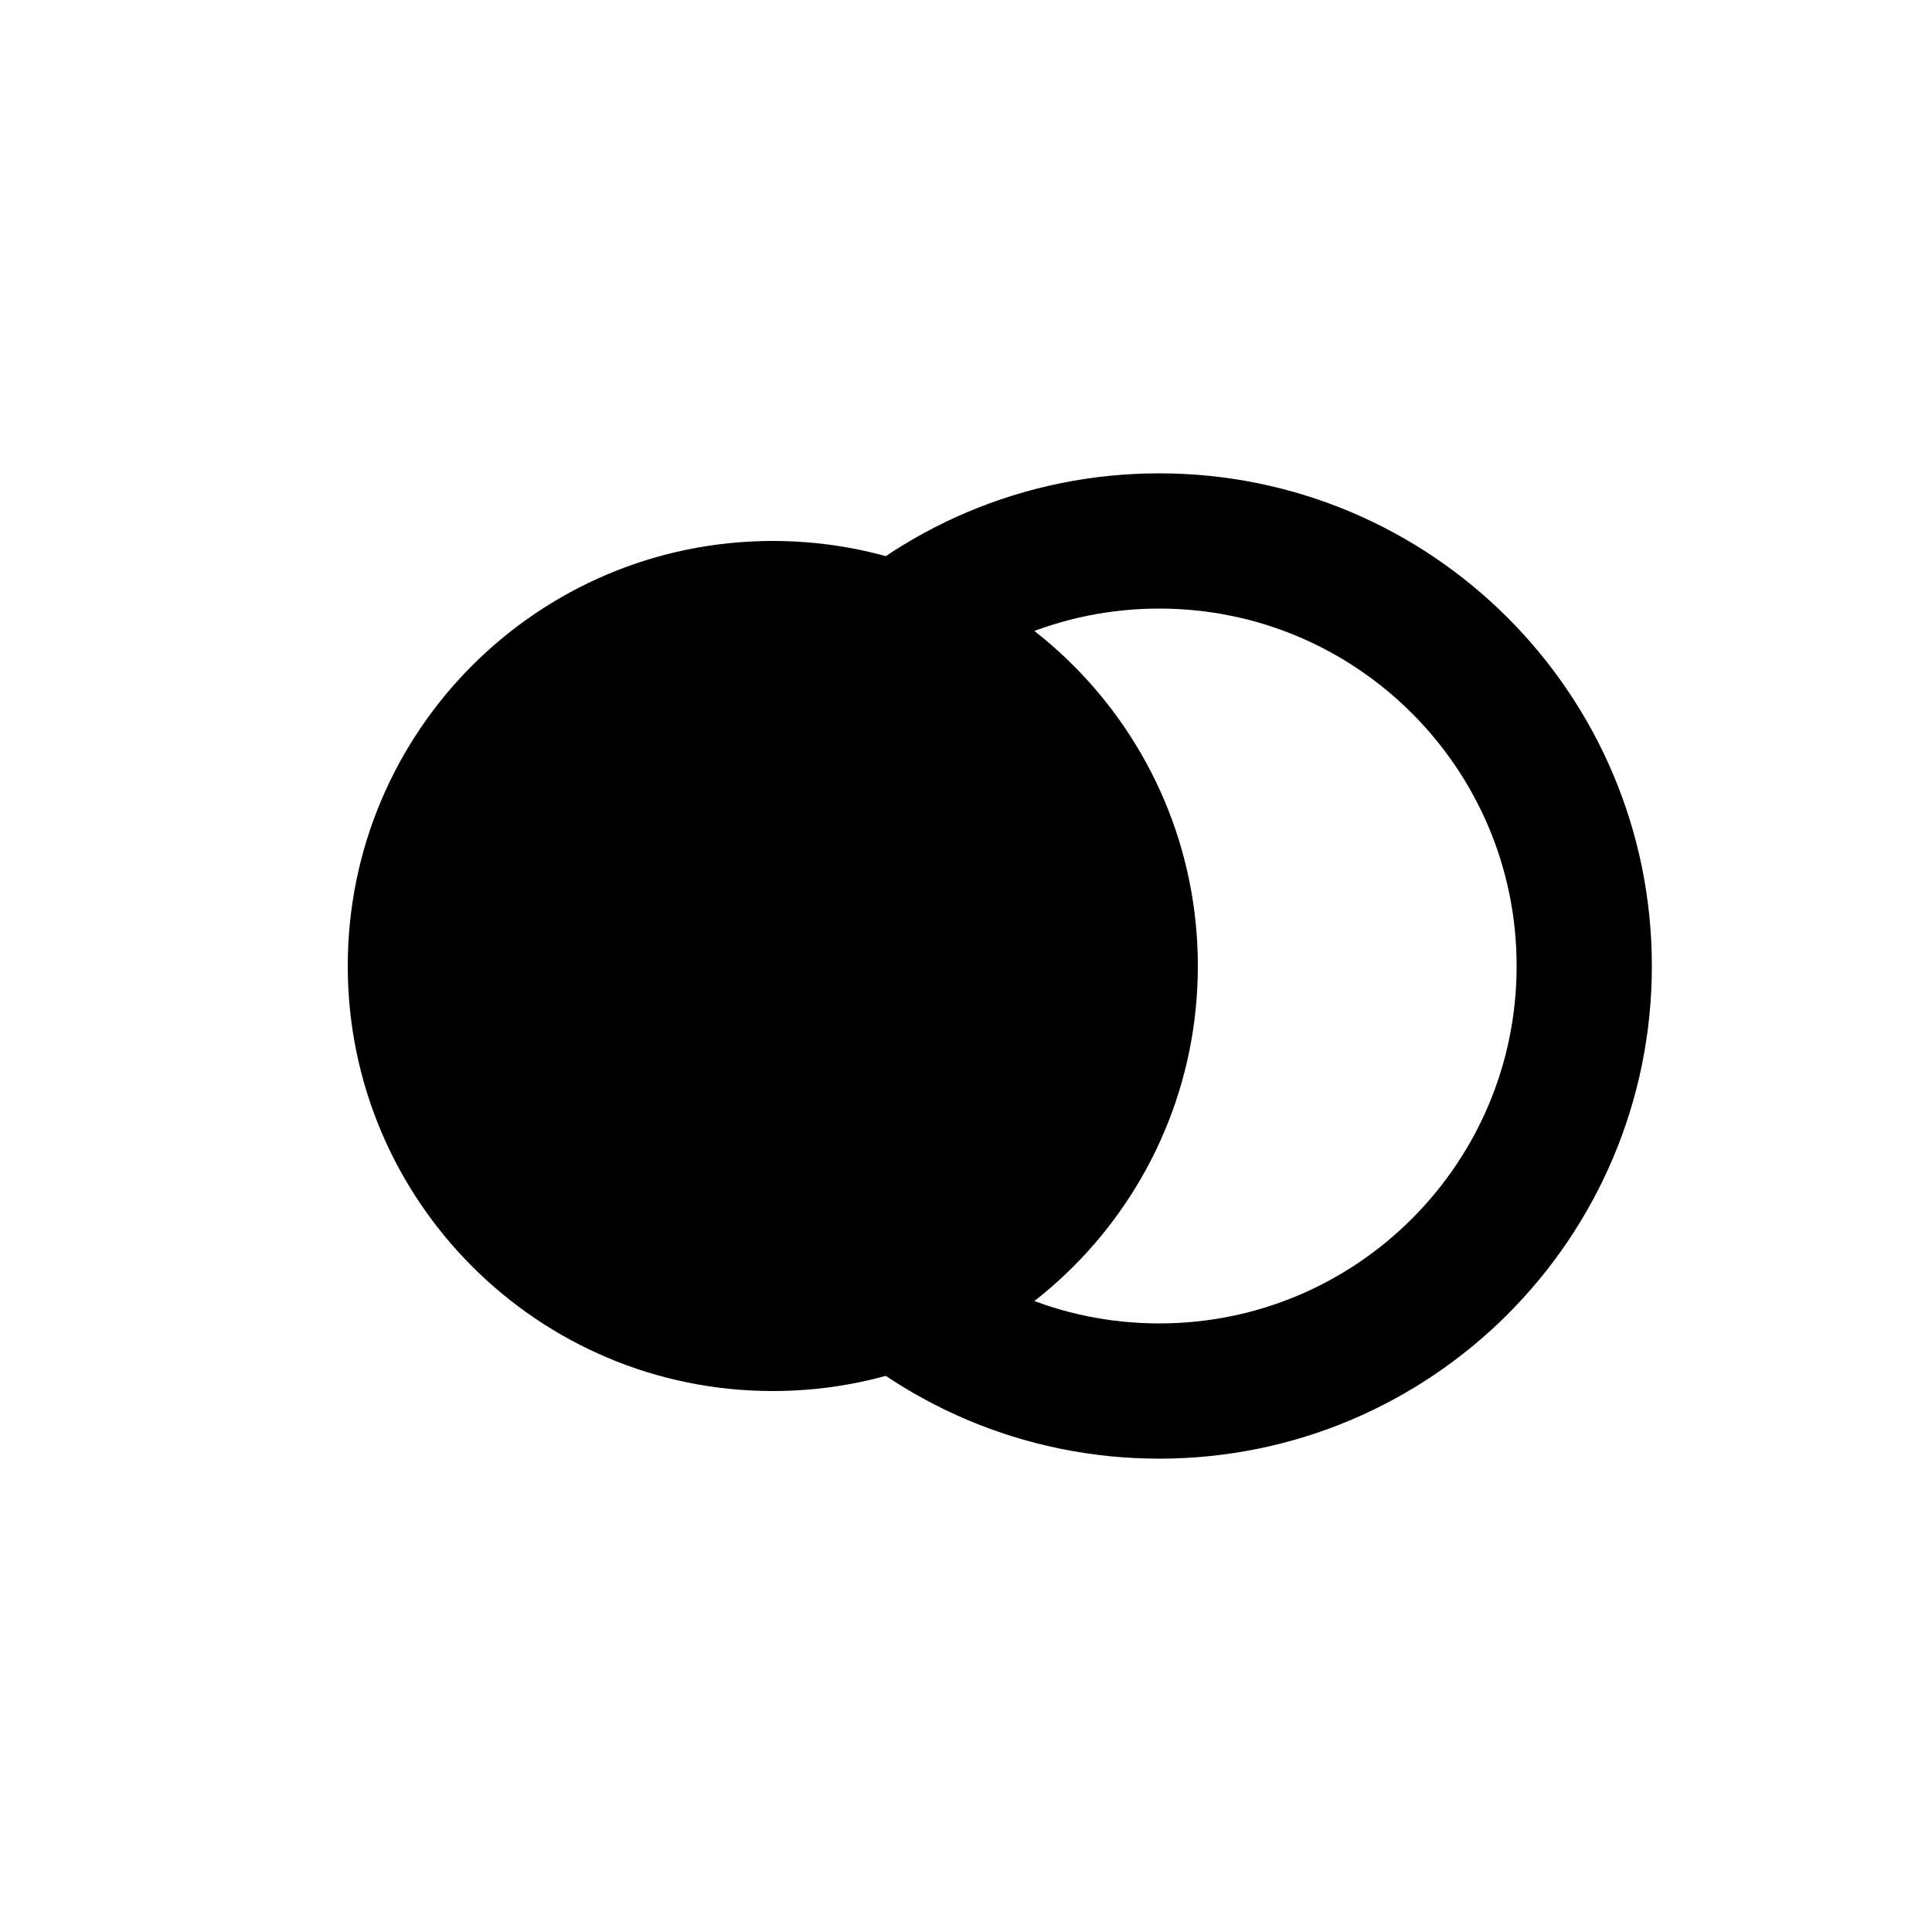
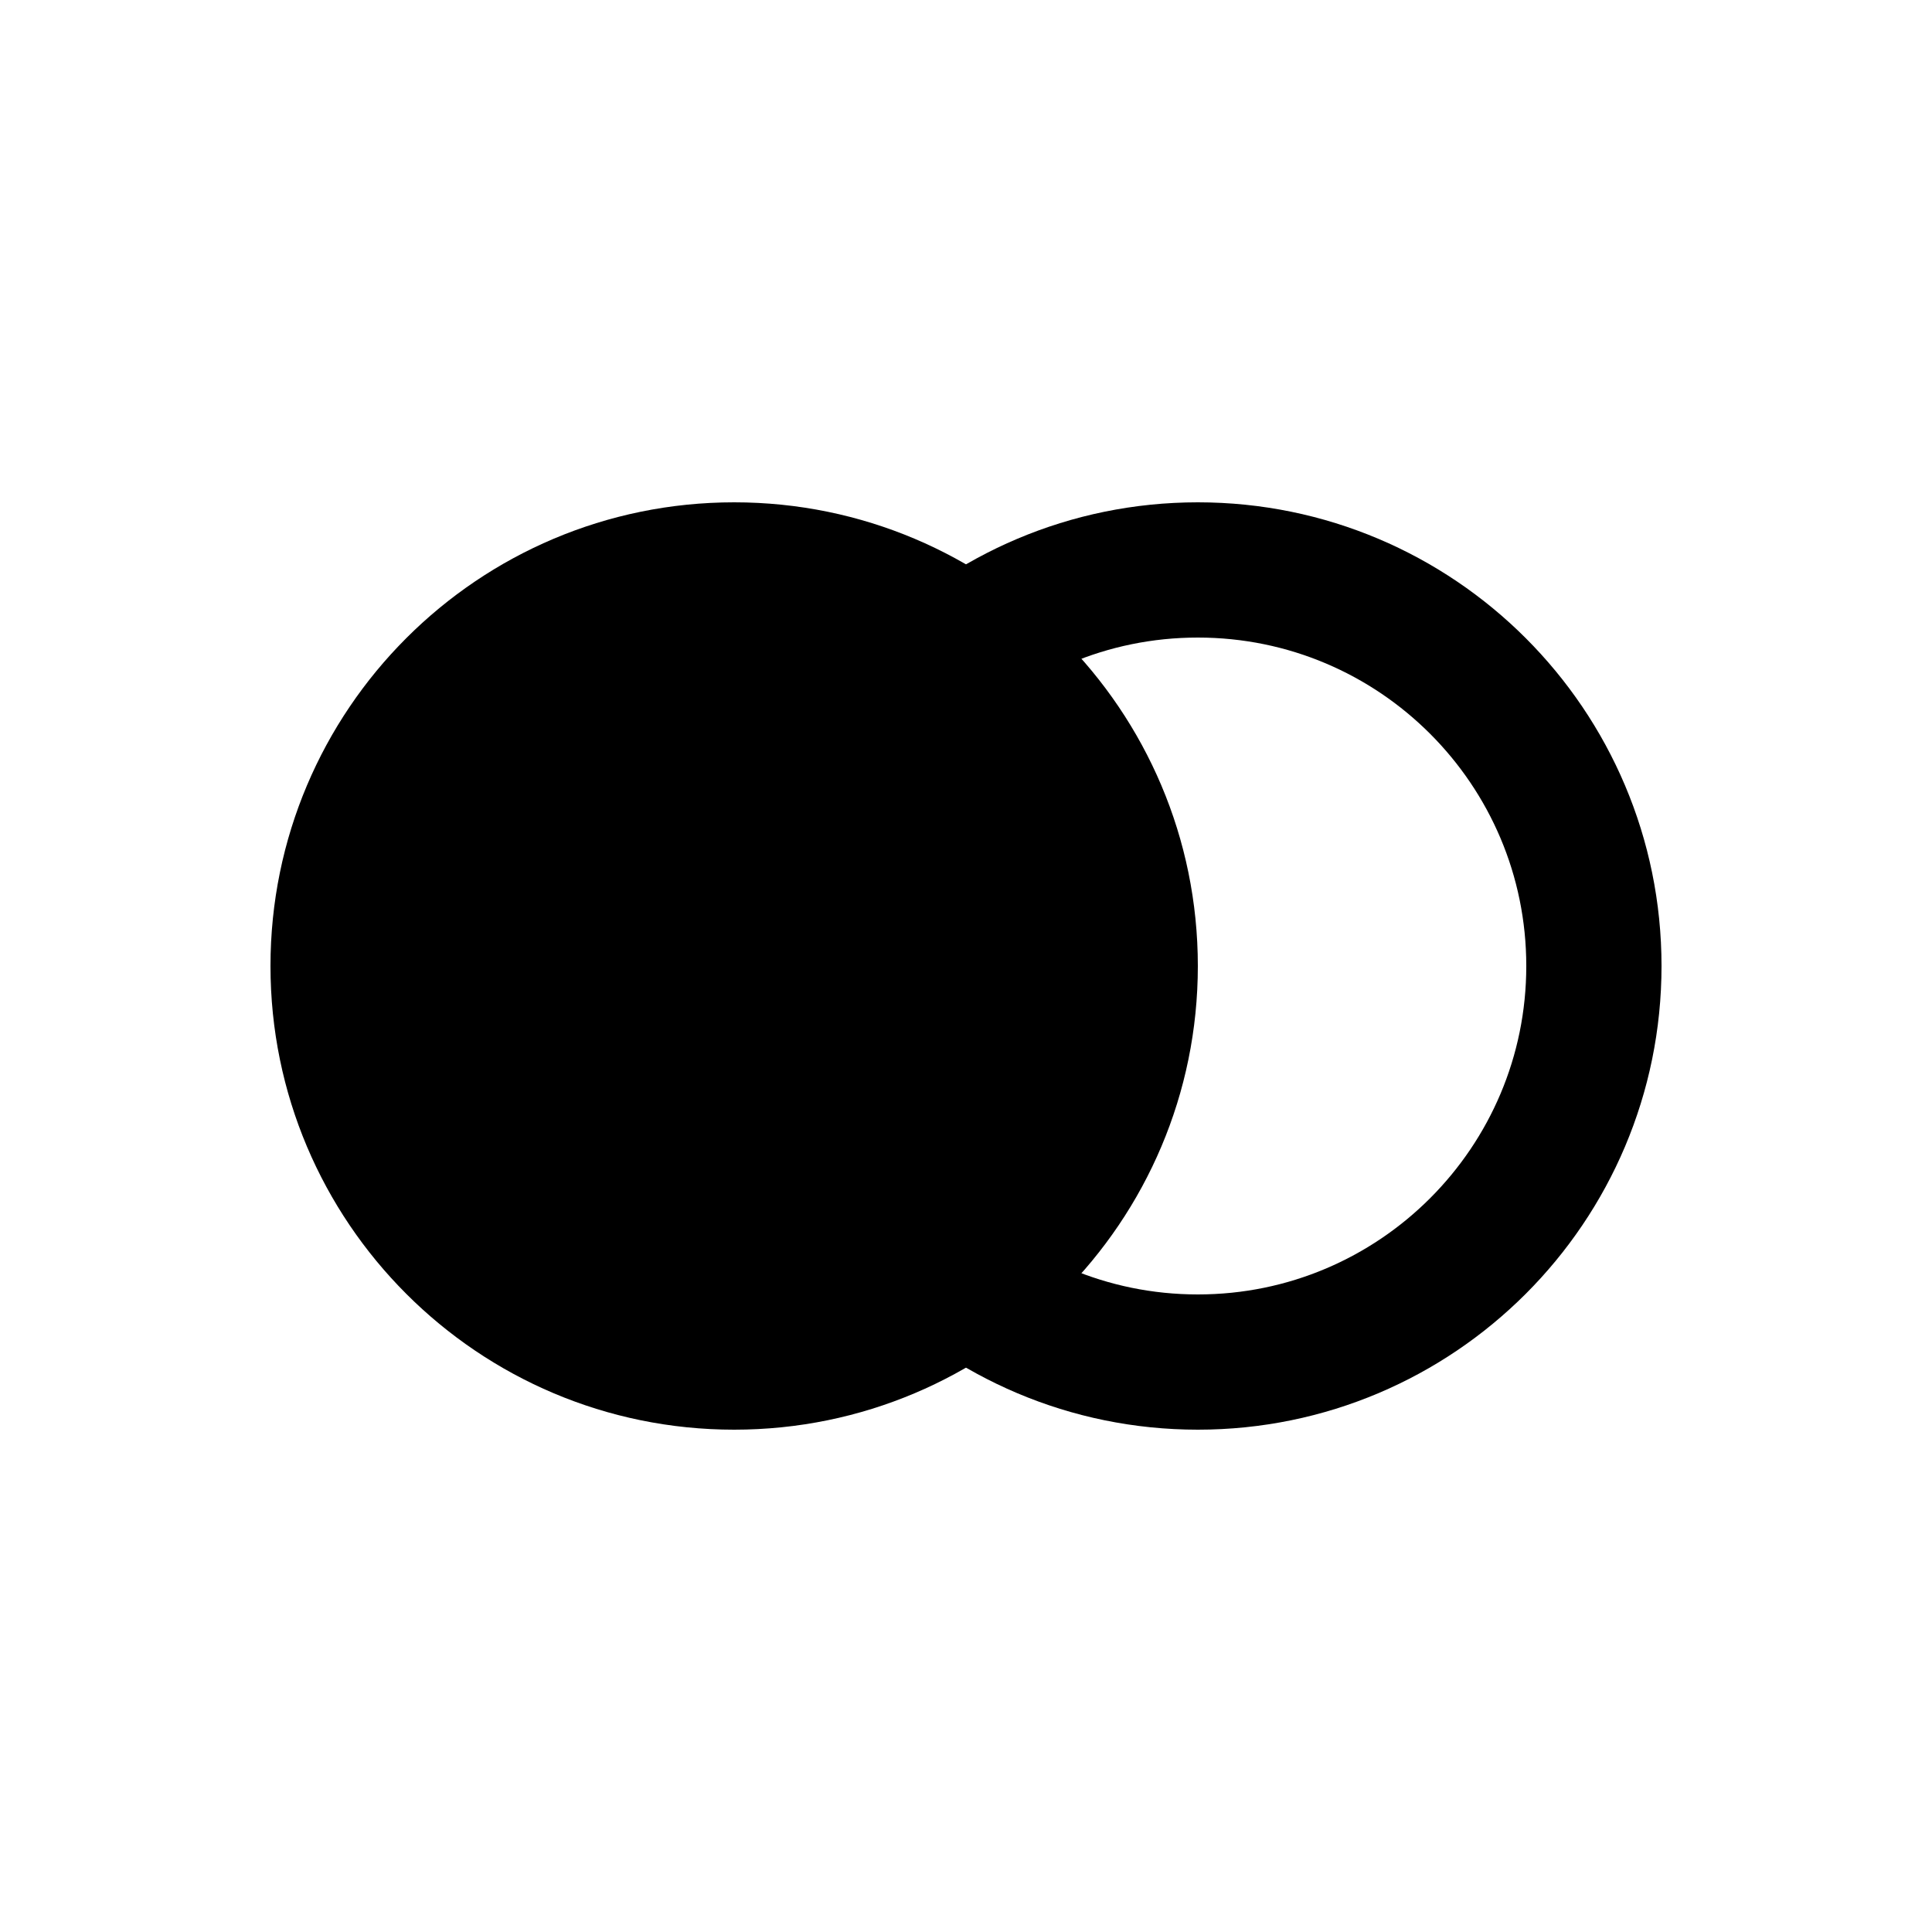
<svg xmlns="http://www.w3.org/2000/svg" width="1024" height="1024" viewBox="0 0 100 100" role="img" aria-label="Eclipse">
-   <circle cx="40" cy="50" r="22" fill="currentColor" />
-   <circle cx="60" cy="50" r="22" fill="none" stroke="currentColor" stroke-width="7" />
+   <circle cx="38" cy="50" r="24" fill="currentColor" />
+   <circle cx="62" cy="50" r="20.5" fill="none" stroke="currentColor" stroke-width="7" />
</svg>
